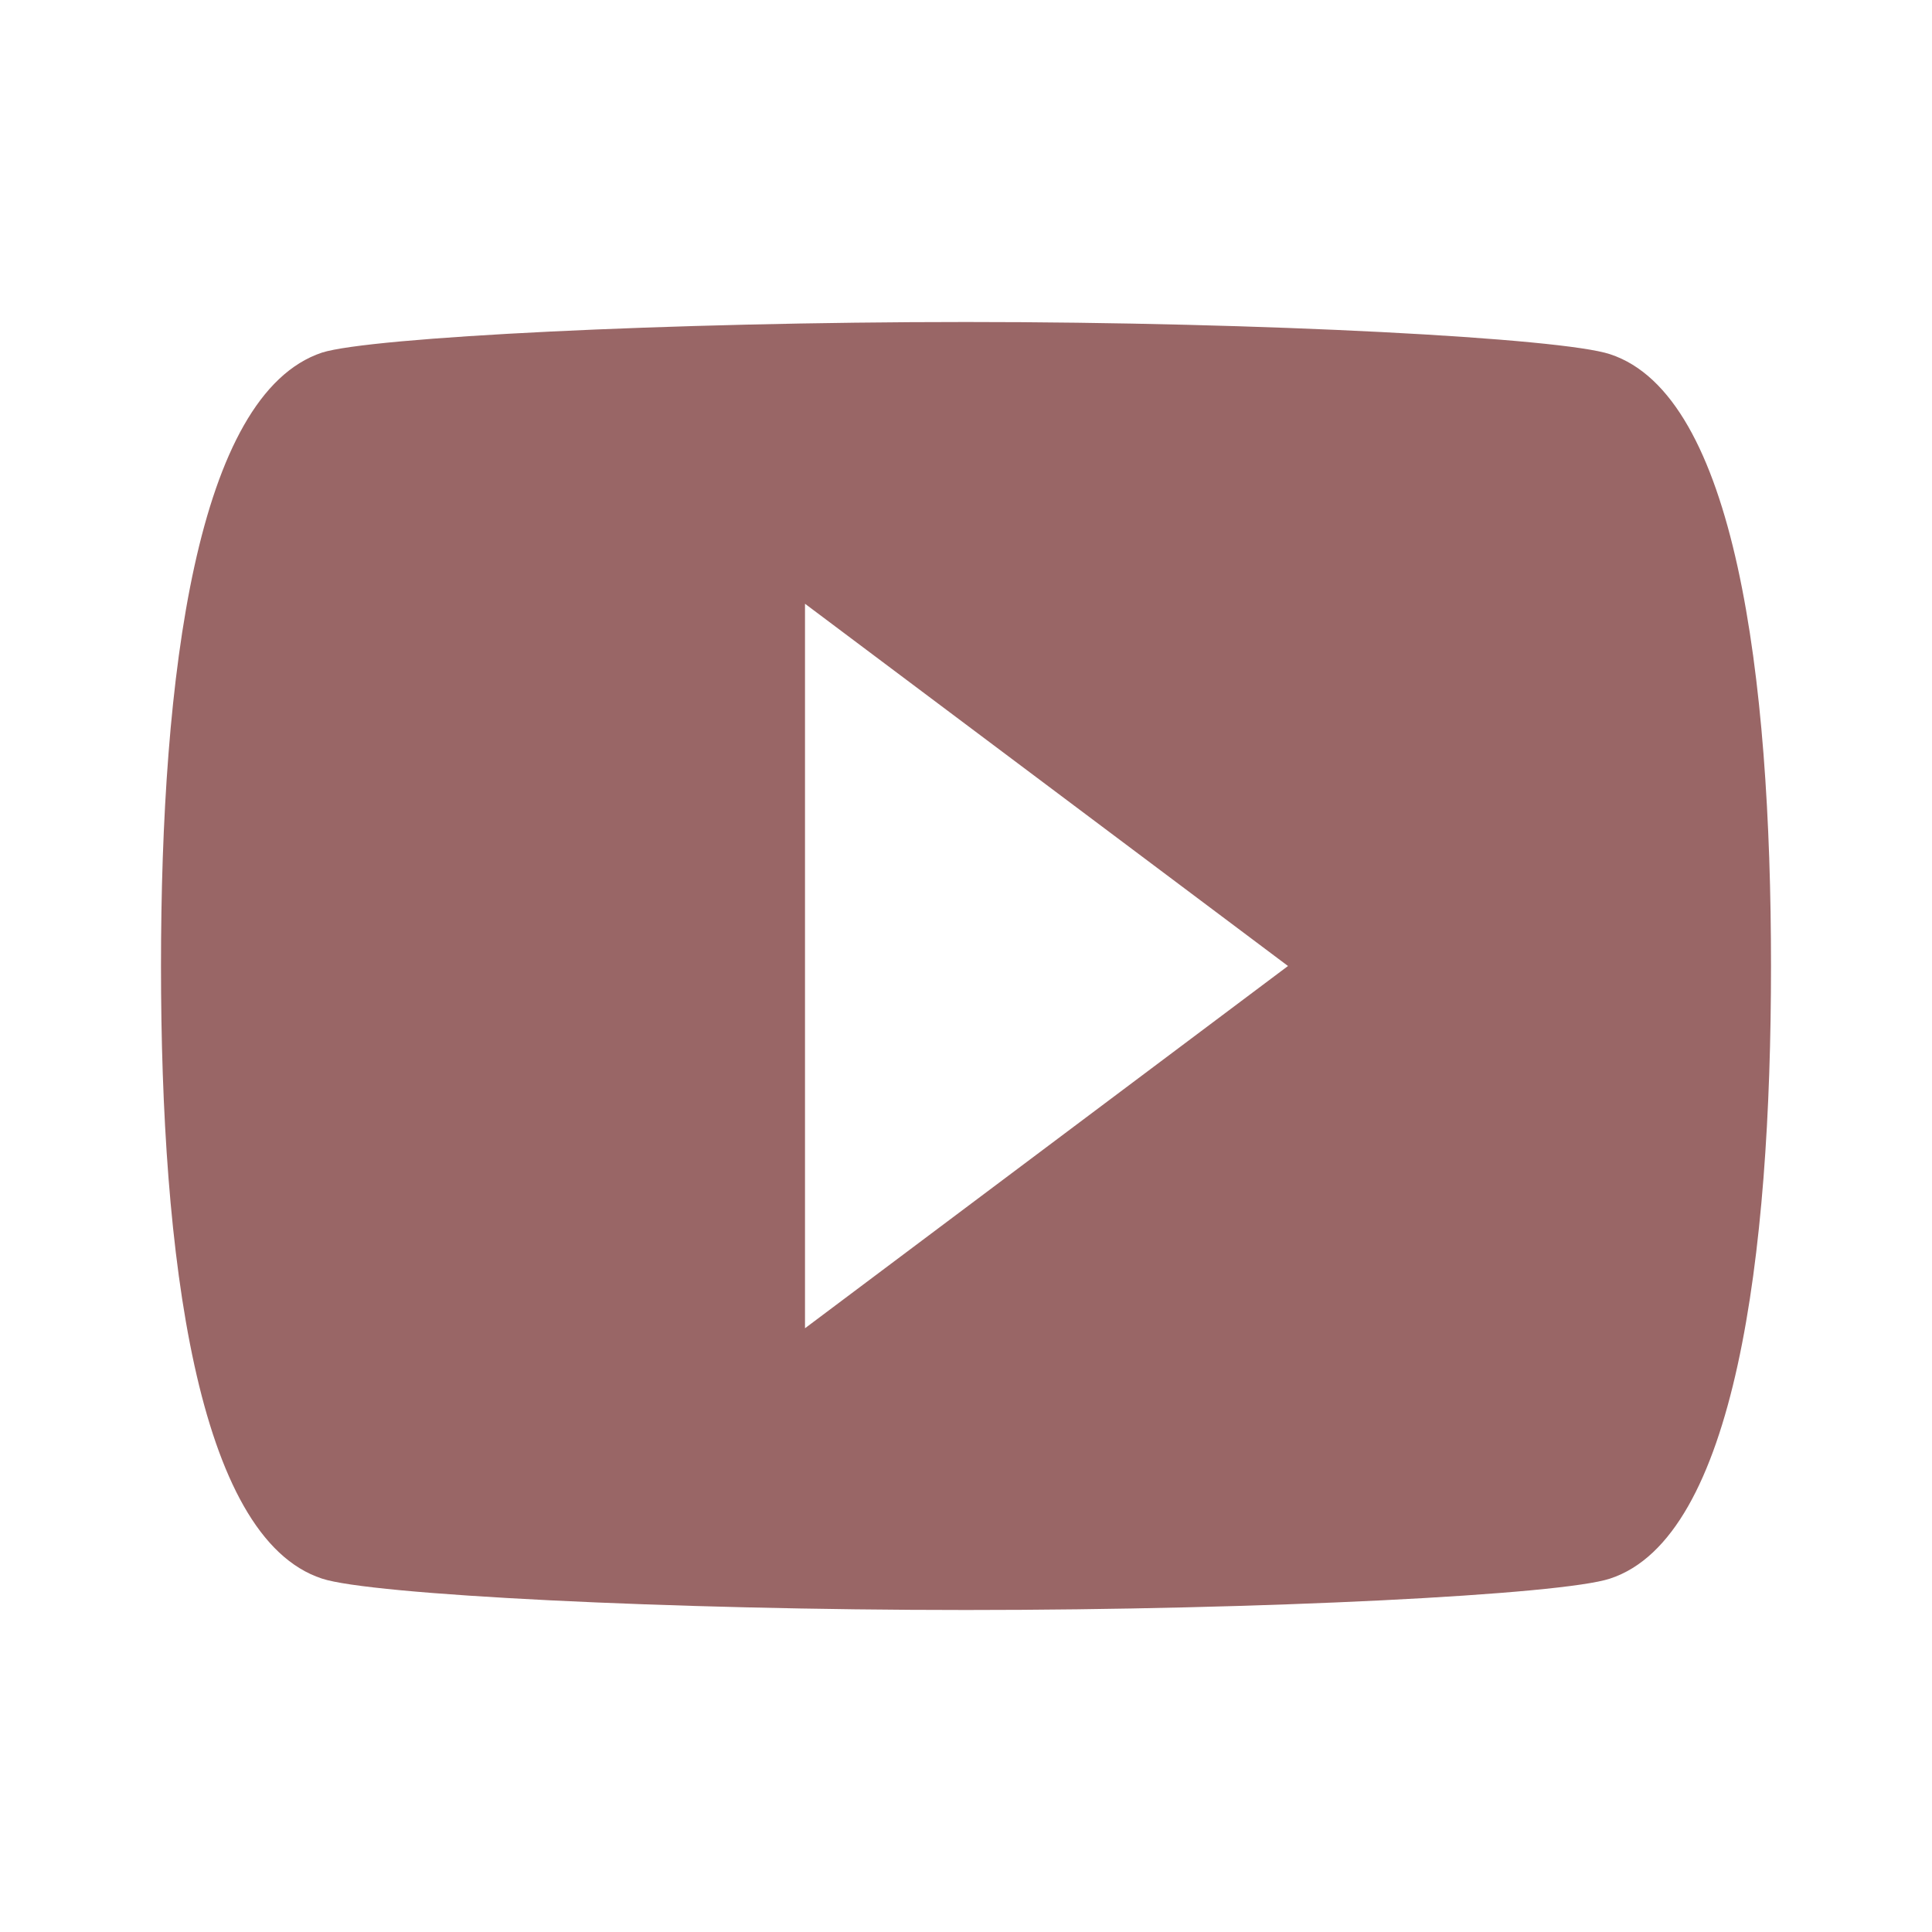
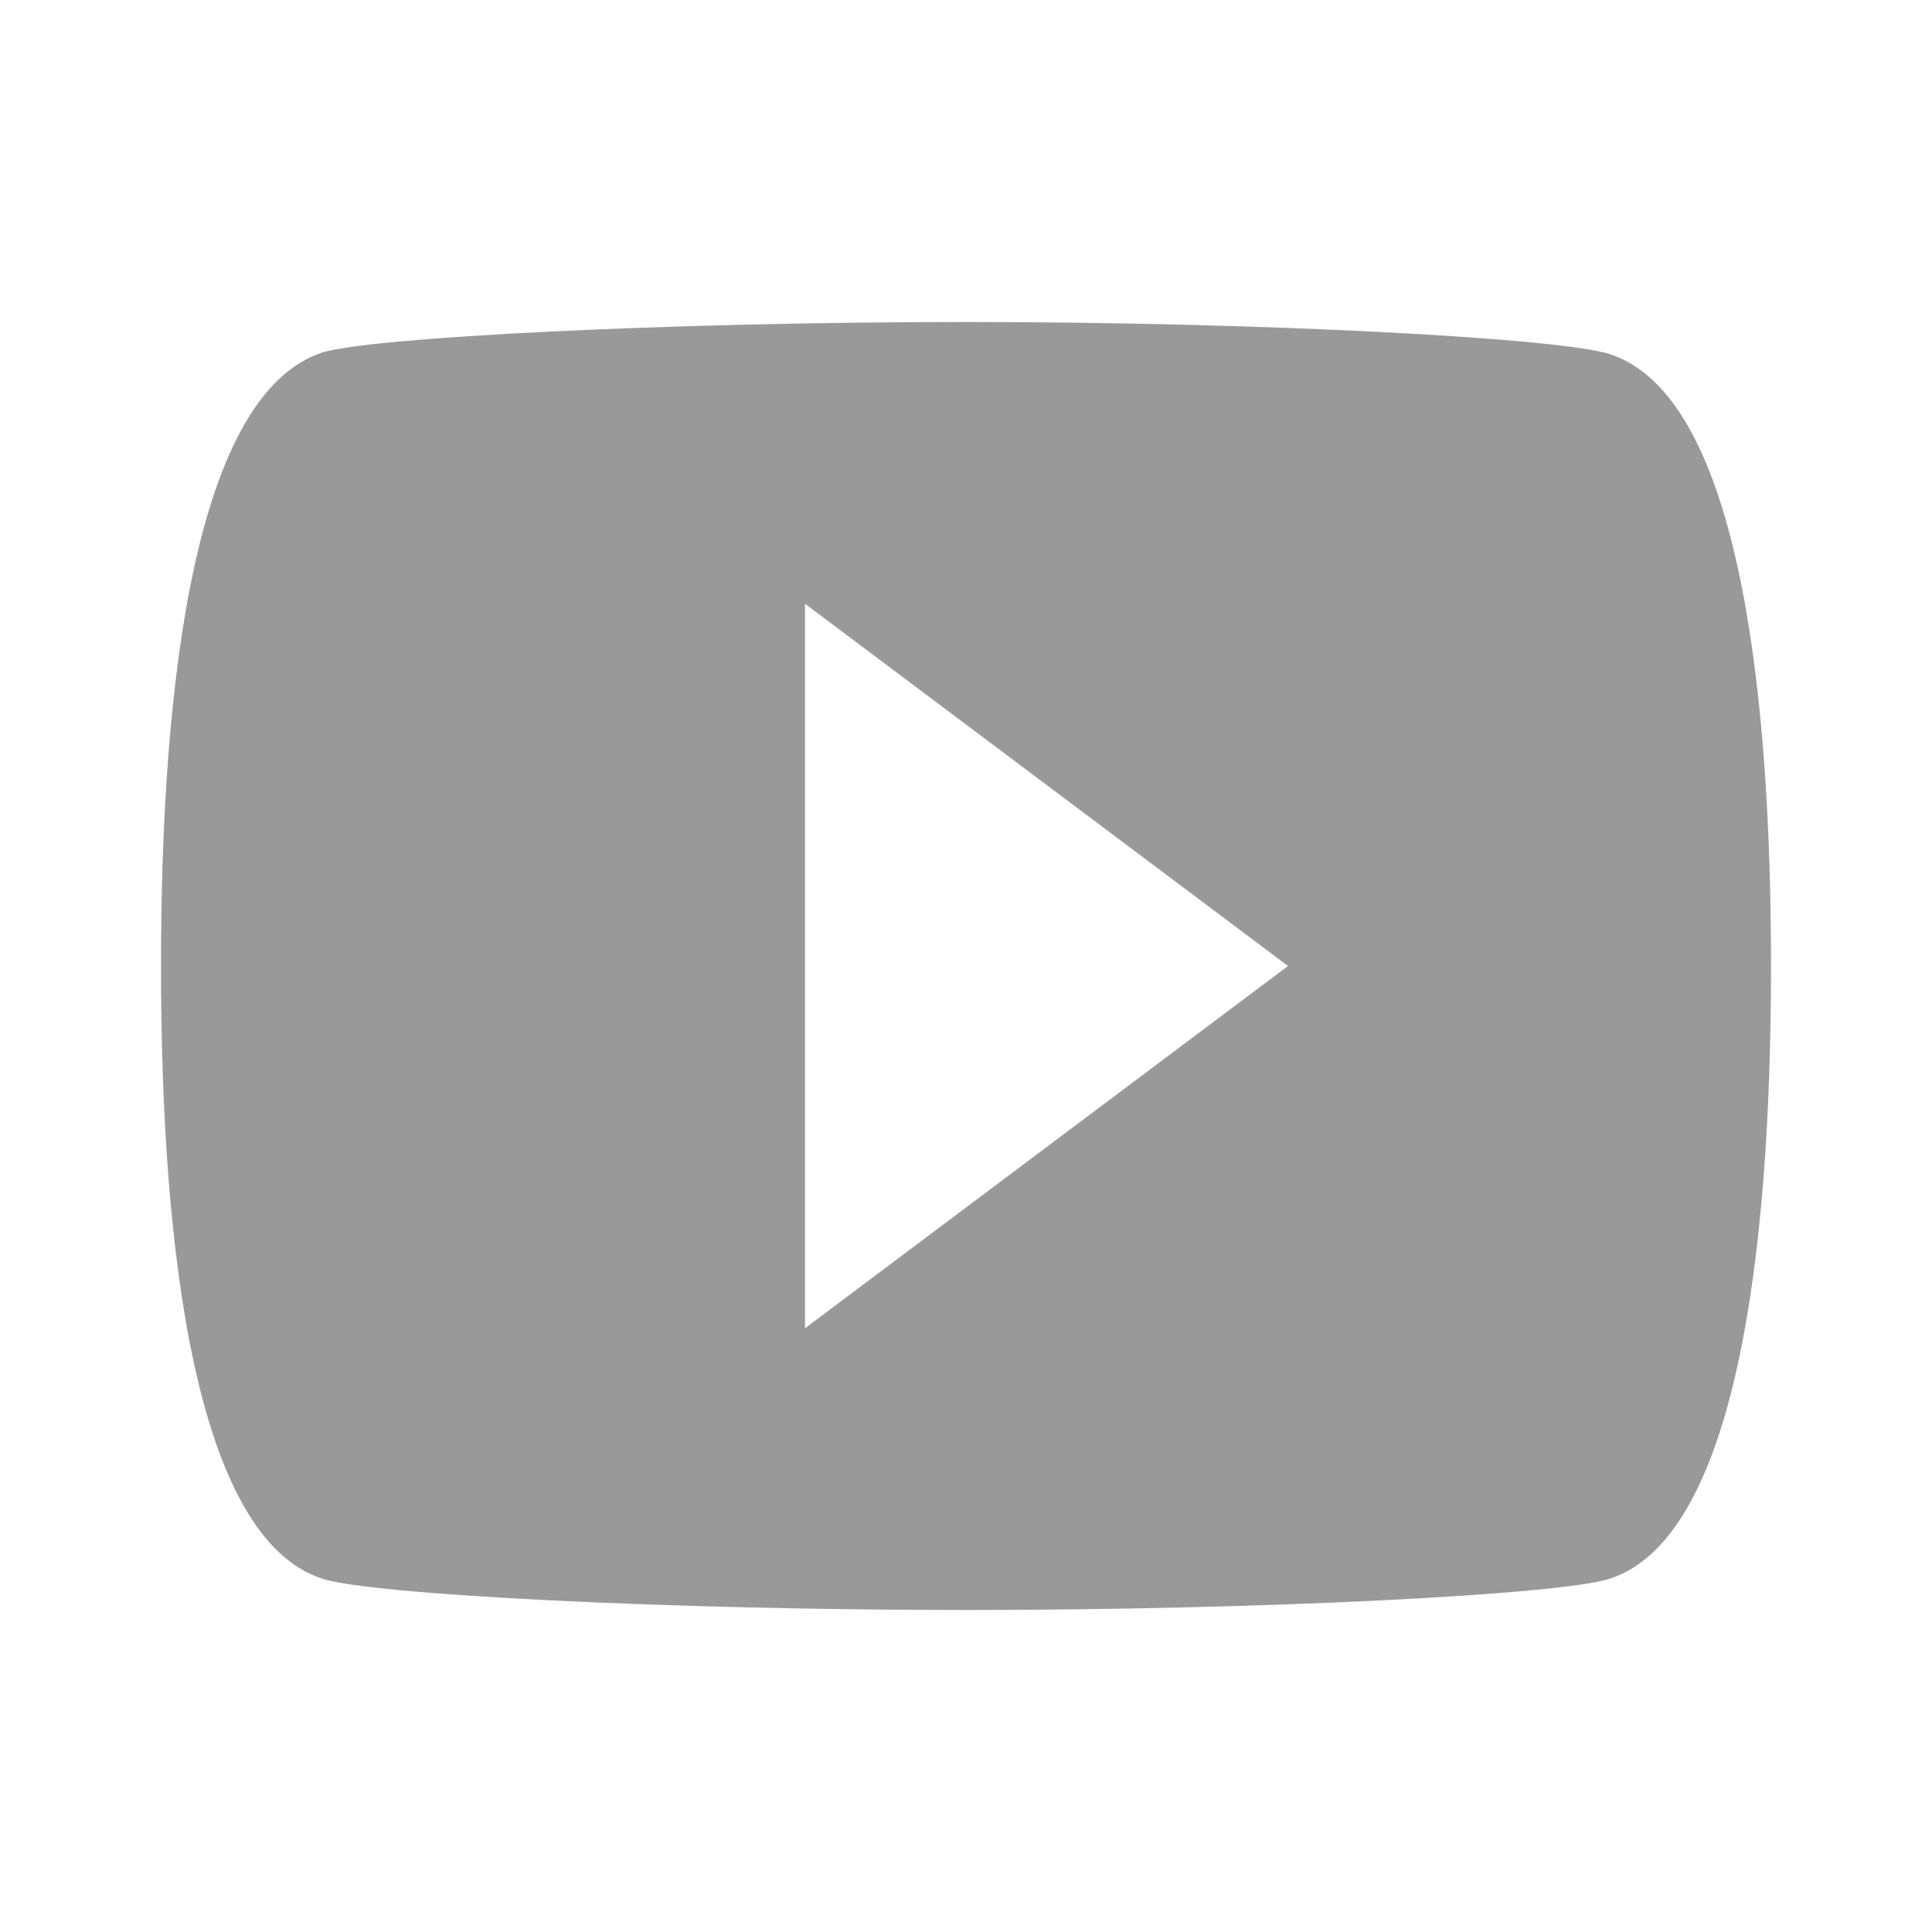
<svg xmlns="http://www.w3.org/2000/svg" viewBox="0 0 24 24">
-   <path d="m10 16.5v-9l6 4.5m4-7.6c-.6-.2-4.3-.4-8-.4-3.7 0-7.4.19-8 .38-1.56.52-2 4.02-2 7.62 0 3.59.44 7.1 2 7.61.6.2 4.3.39 8 .39 3.7 0 7.4-.19 8-.39 1.56-.51 2-4.02 2-7.61 0-3.6-.44-7.09-2-7.6z" fill="#966" />
+   <path d="m10 16.5v-9l6 4.5m4-7.6c-.6-.2-4.3-.4-8-.4-3.7 0-7.4.19-8 .38-1.56.52-2 4.02-2 7.62 0 3.59.44 7.1 2 7.61.6.2 4.3.39 8 .39 3.7 0 7.4-.19 8-.39 1.56-.51 2-4.02 2-7.61 0-3.6-.44-7.09-2-7.6z" fill="#999" />
</svg>
